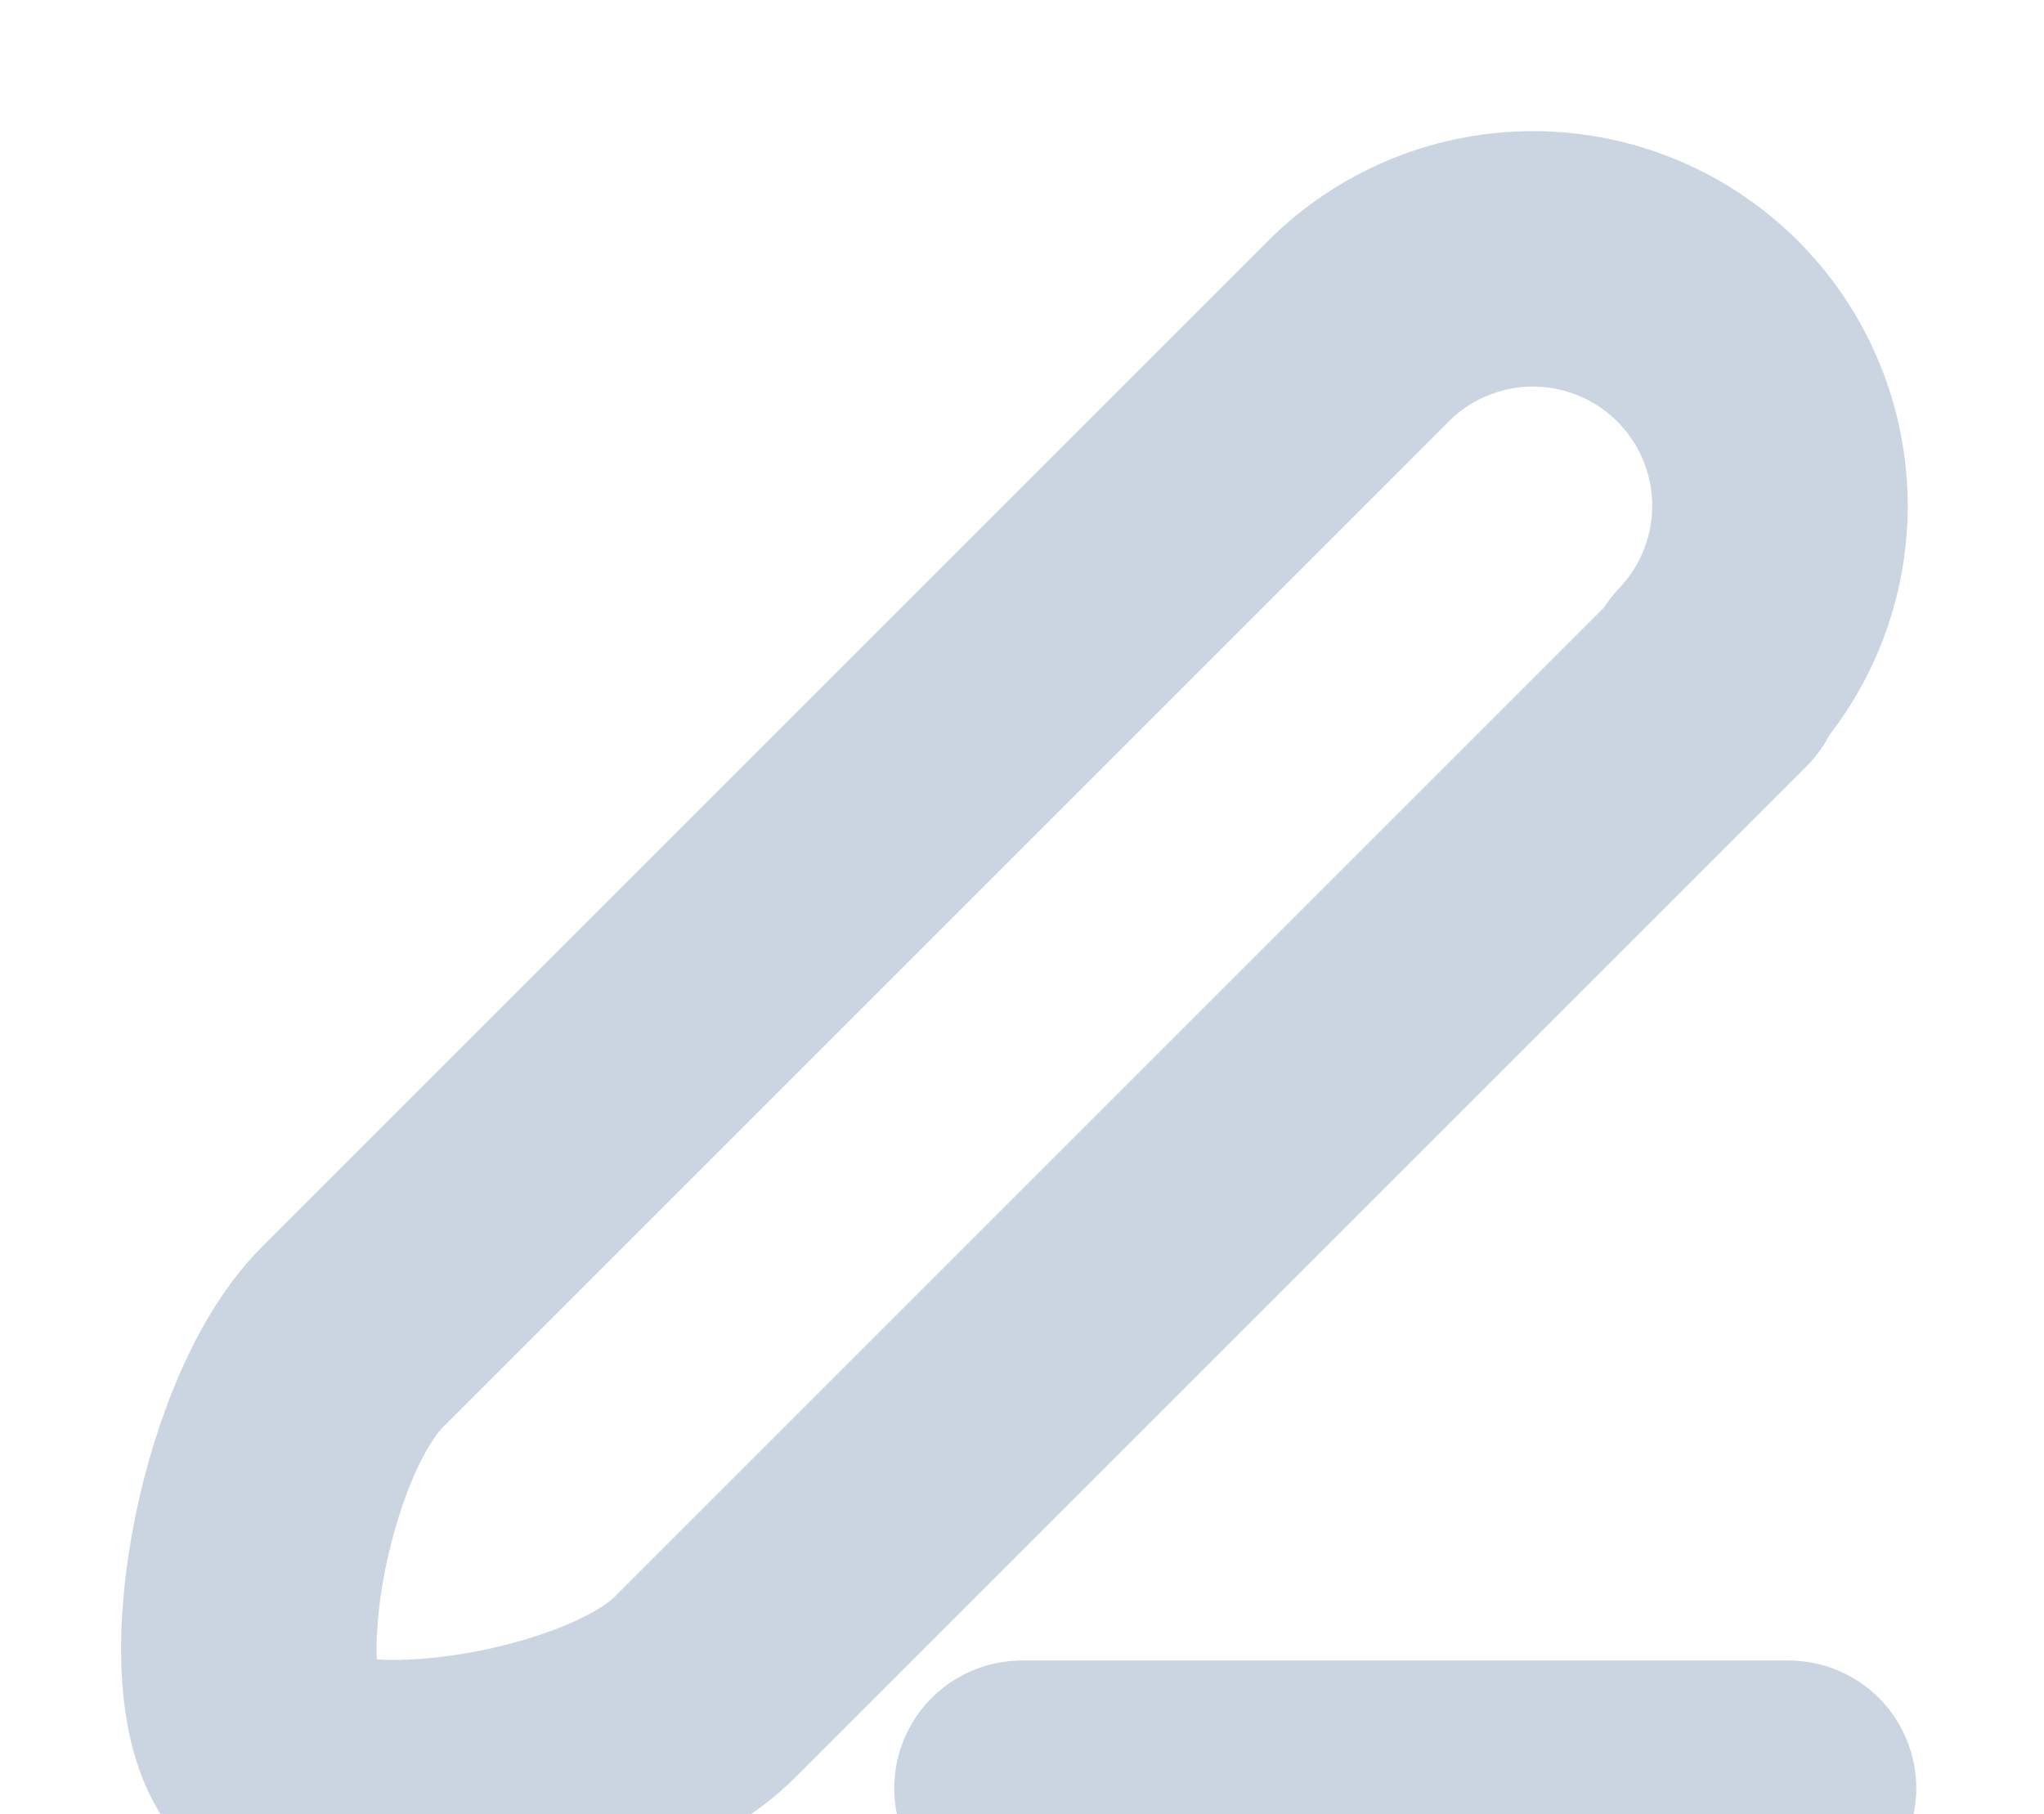
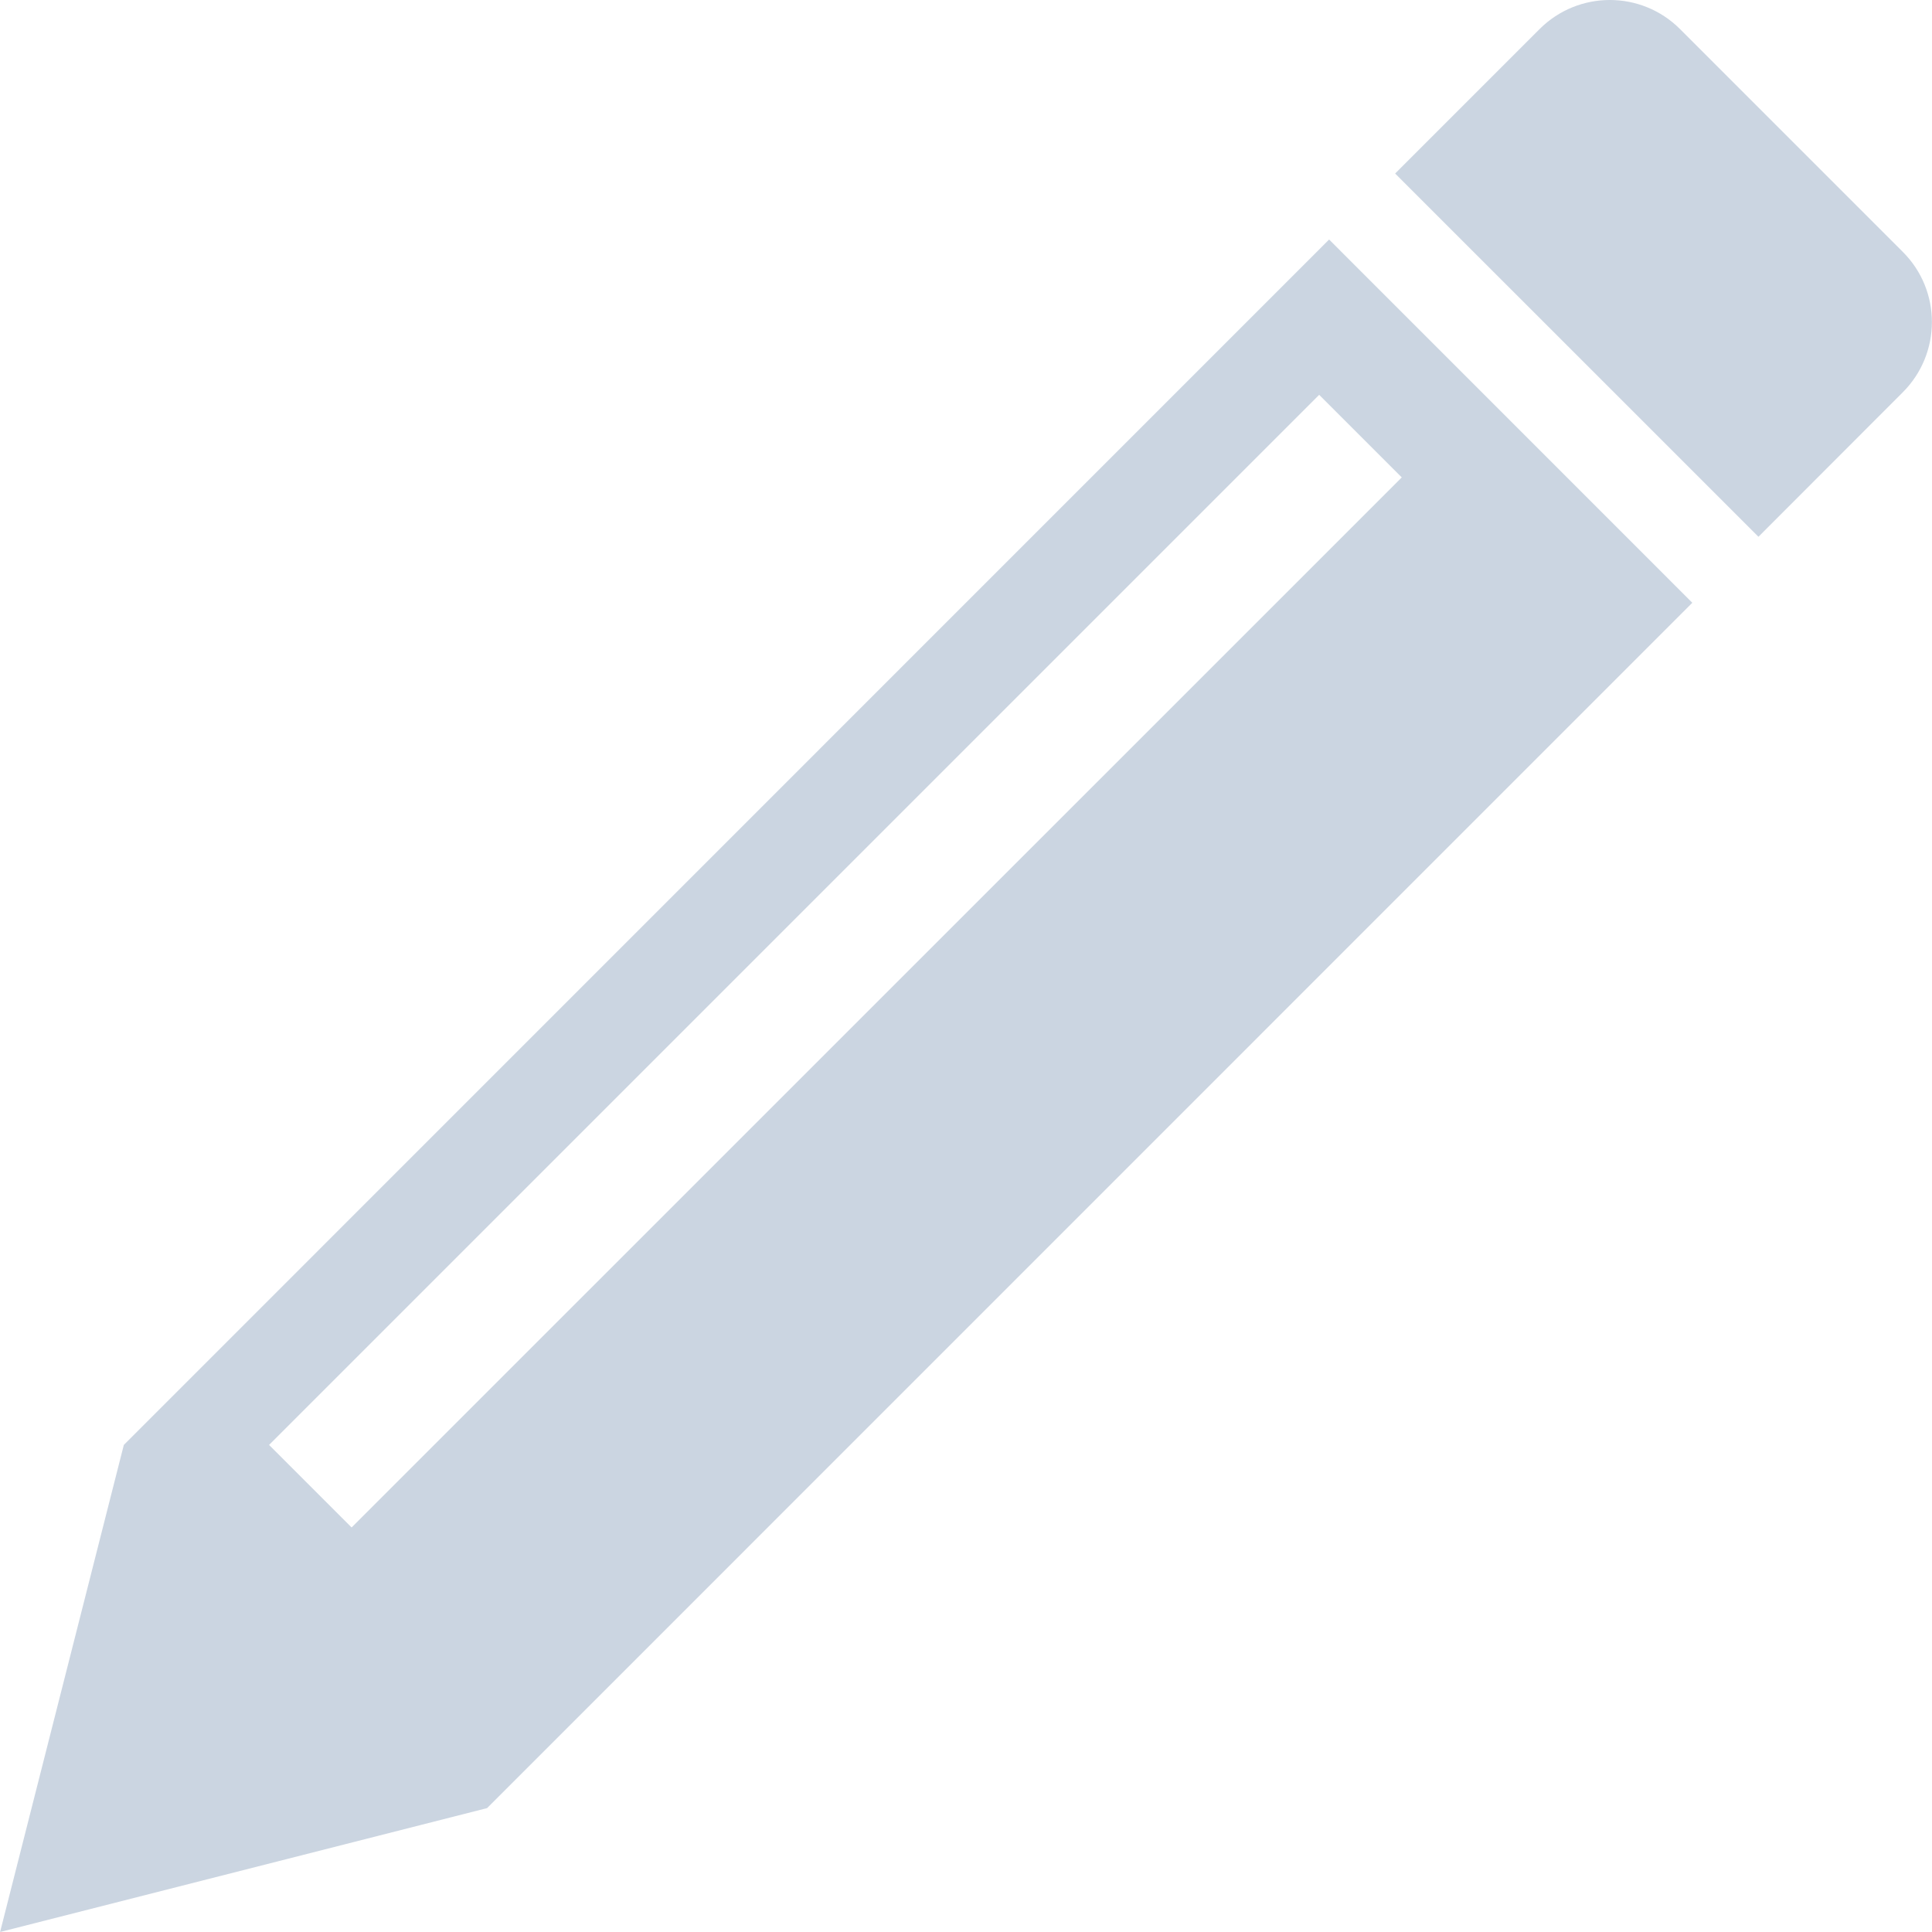
- <svg xmlns="http://www.w3.org/2000/svg" width="800" height="710" viewBox="0 0 800 710" fill="none">
-   <path d="M671.657 264.666L275.991 660.333C240.657 696 134.991 712.33 109.324 688.663C83.657 664.997 102.323 559.333 137.657 523.667L533.323 128C551.593 110.6 575.944 101.032 601.17 101.34C626.397 101.647 650.504 111.806 668.344 129.646C686.184 147.486 696.344 171.594 696.65 196.821C696.96 222.049 687.39 246.396 669.99 264.666H671.657Z" stroke="#CBD5E1" stroke-width="100" stroke-linecap="round" stroke-linejoin="round" />
-   <path d="M700 700H400" stroke="#CBD5E1" stroke-width="100" stroke-linecap="round" stroke-linejoin="round" />
+ <svg xmlns="http://www.w3.org/2000/svg" height="800px" width="800px" version="1.1" id="_x32_" viewBox="0 0 512 512" xml:space="preserve" fill="#cbd5e1">
+   <g id="SVGRepo_bgCarrier" stroke-width="0" />
+   <g id="SVGRepo_tracerCarrier" stroke-linecap="round" stroke-linejoin="round" />
+   <g id="SVGRepo_iconCarrier">
+     <style type="text/css"> .st0{fill:#cbd5e1;} </style>
+     <g>
+       <path class="st0" d="M504.262,66.75L445.226,7.706c-10.291-10.284-26.938-10.267-37.222,0l-38.278,38.278l96.282,96.266 l38.254-38.295C514.537,93.672,514.554,77.017,504.262,66.75z" />
+       <path class="st0" d="M32.815,382.921L0.025,512l129.055-32.83l319.398-319.431l-96.249-96.265L32.815,382.921z M93.179,404.792 l-21.871-21.871l278.289-278.289l21.887,21.887L93.179,404.792z" />
+     </g>
+   </g>
</svg>
